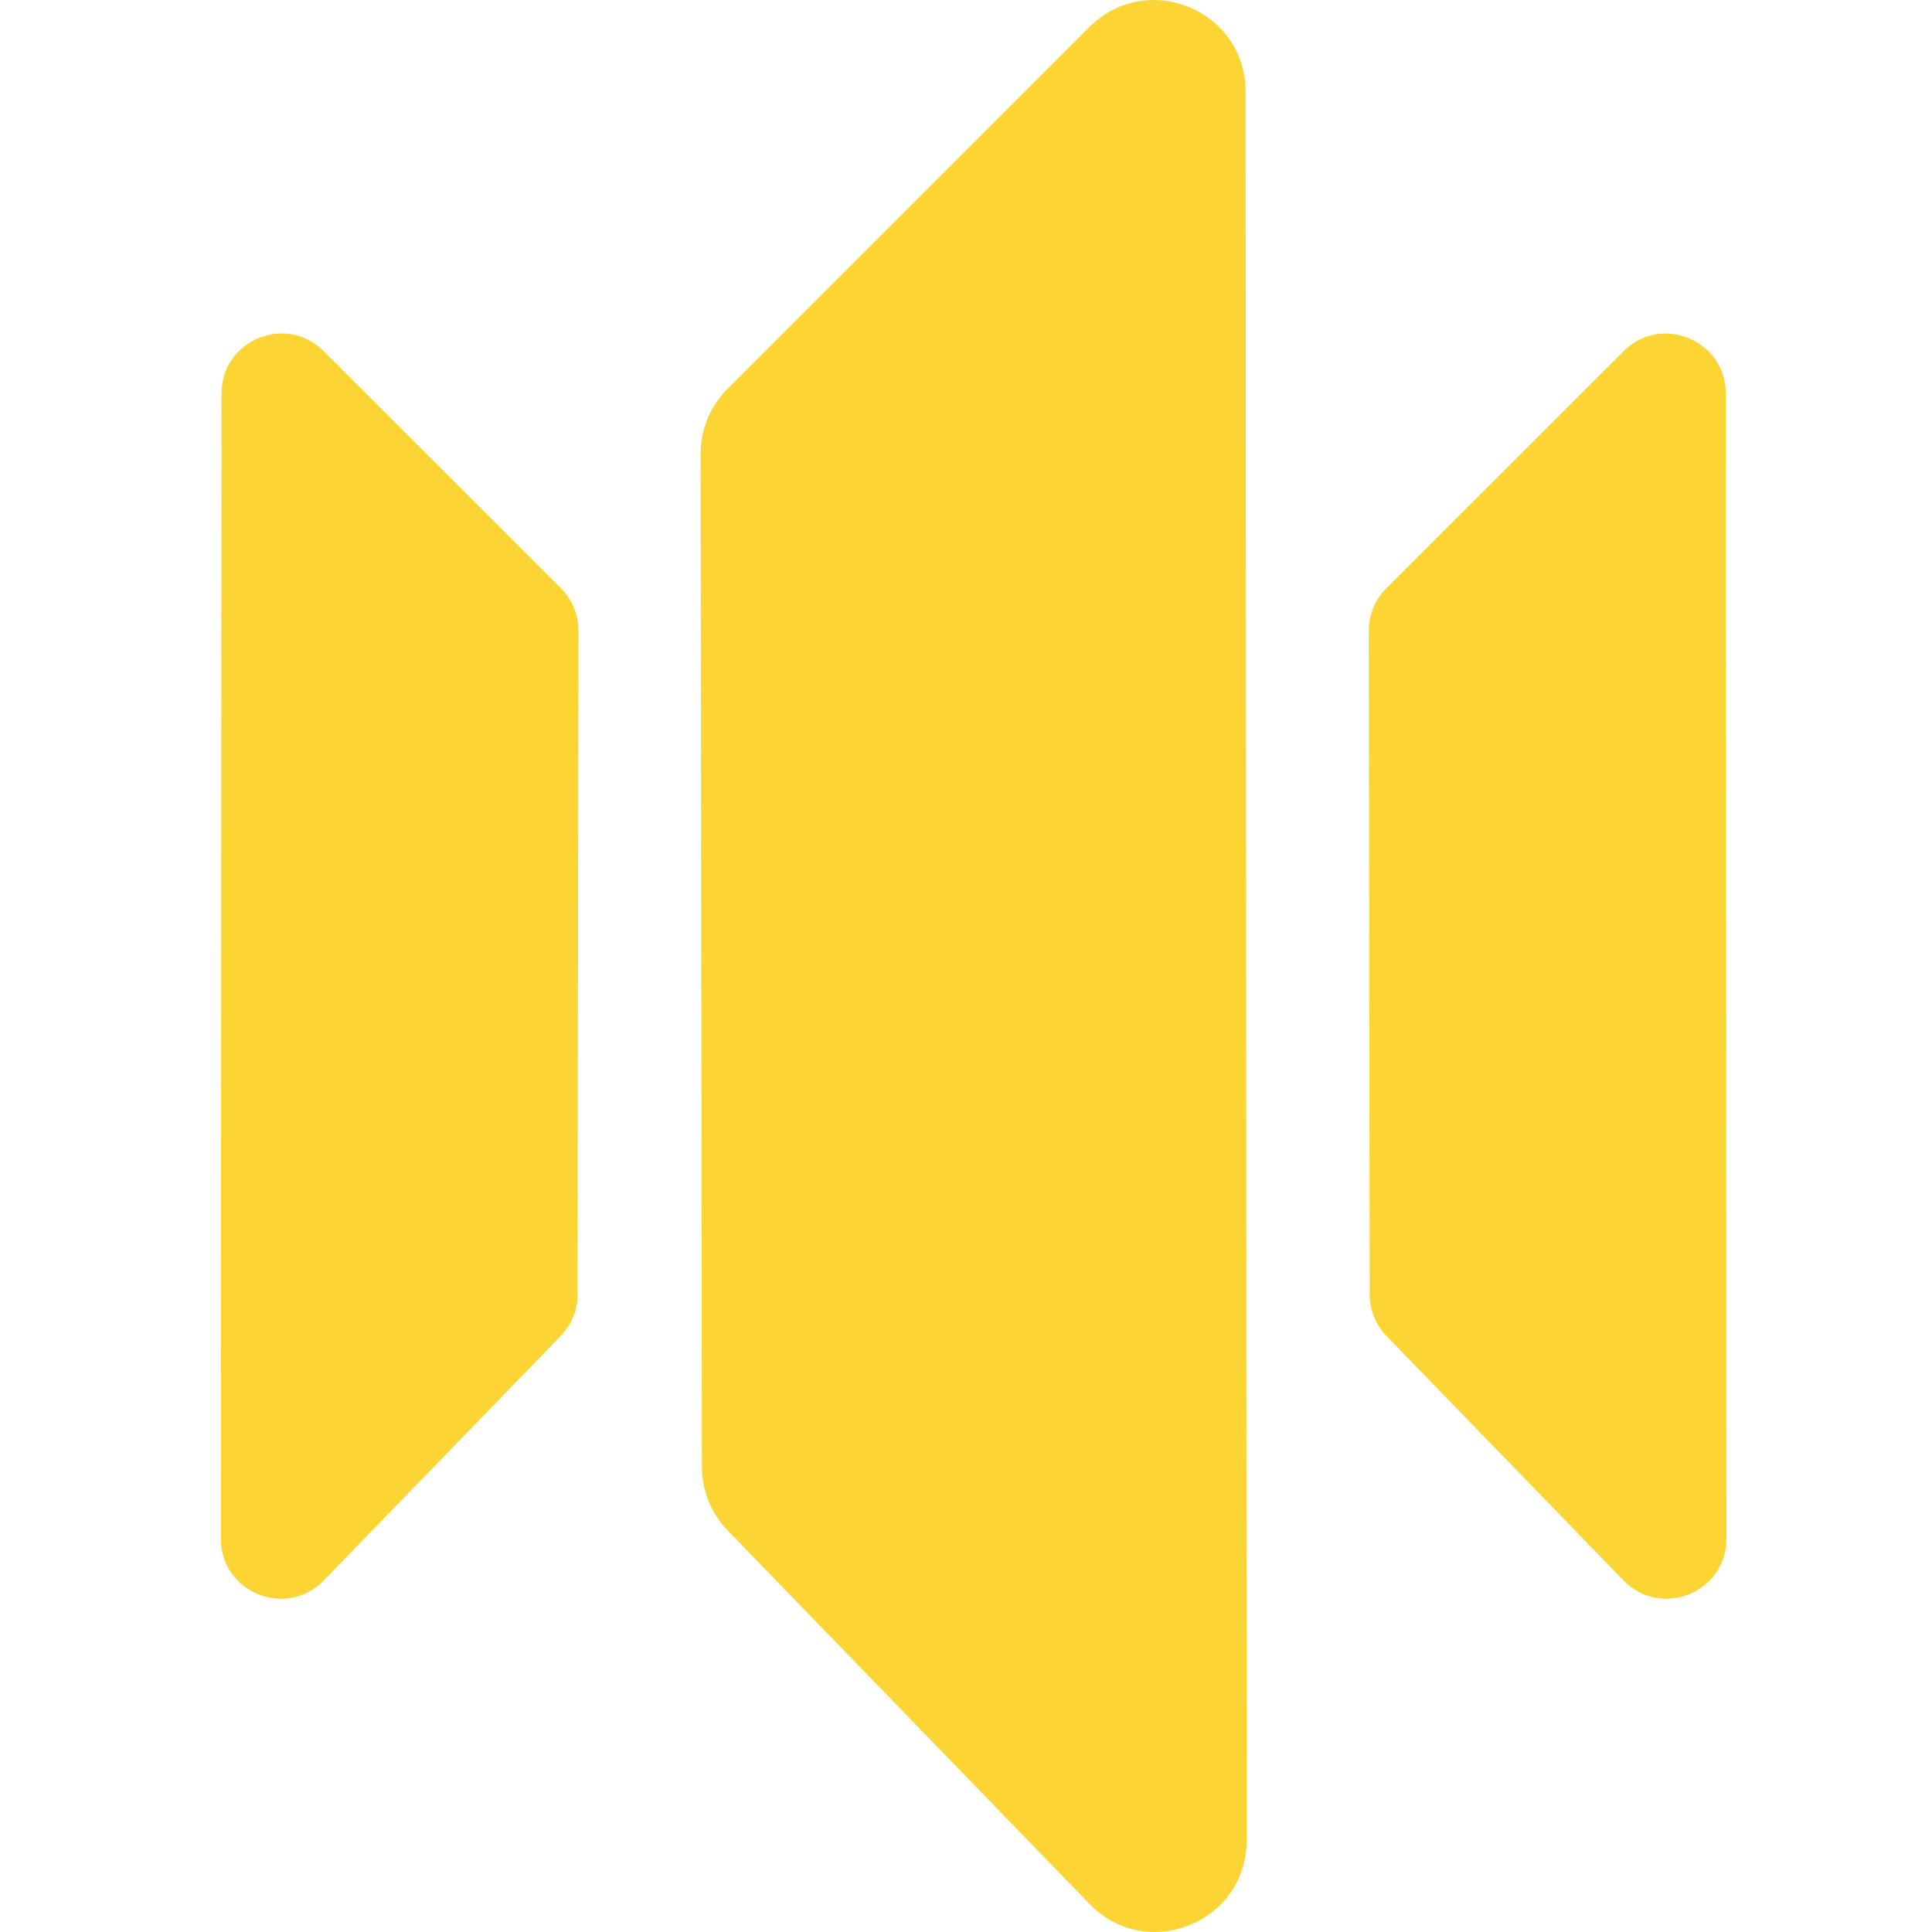
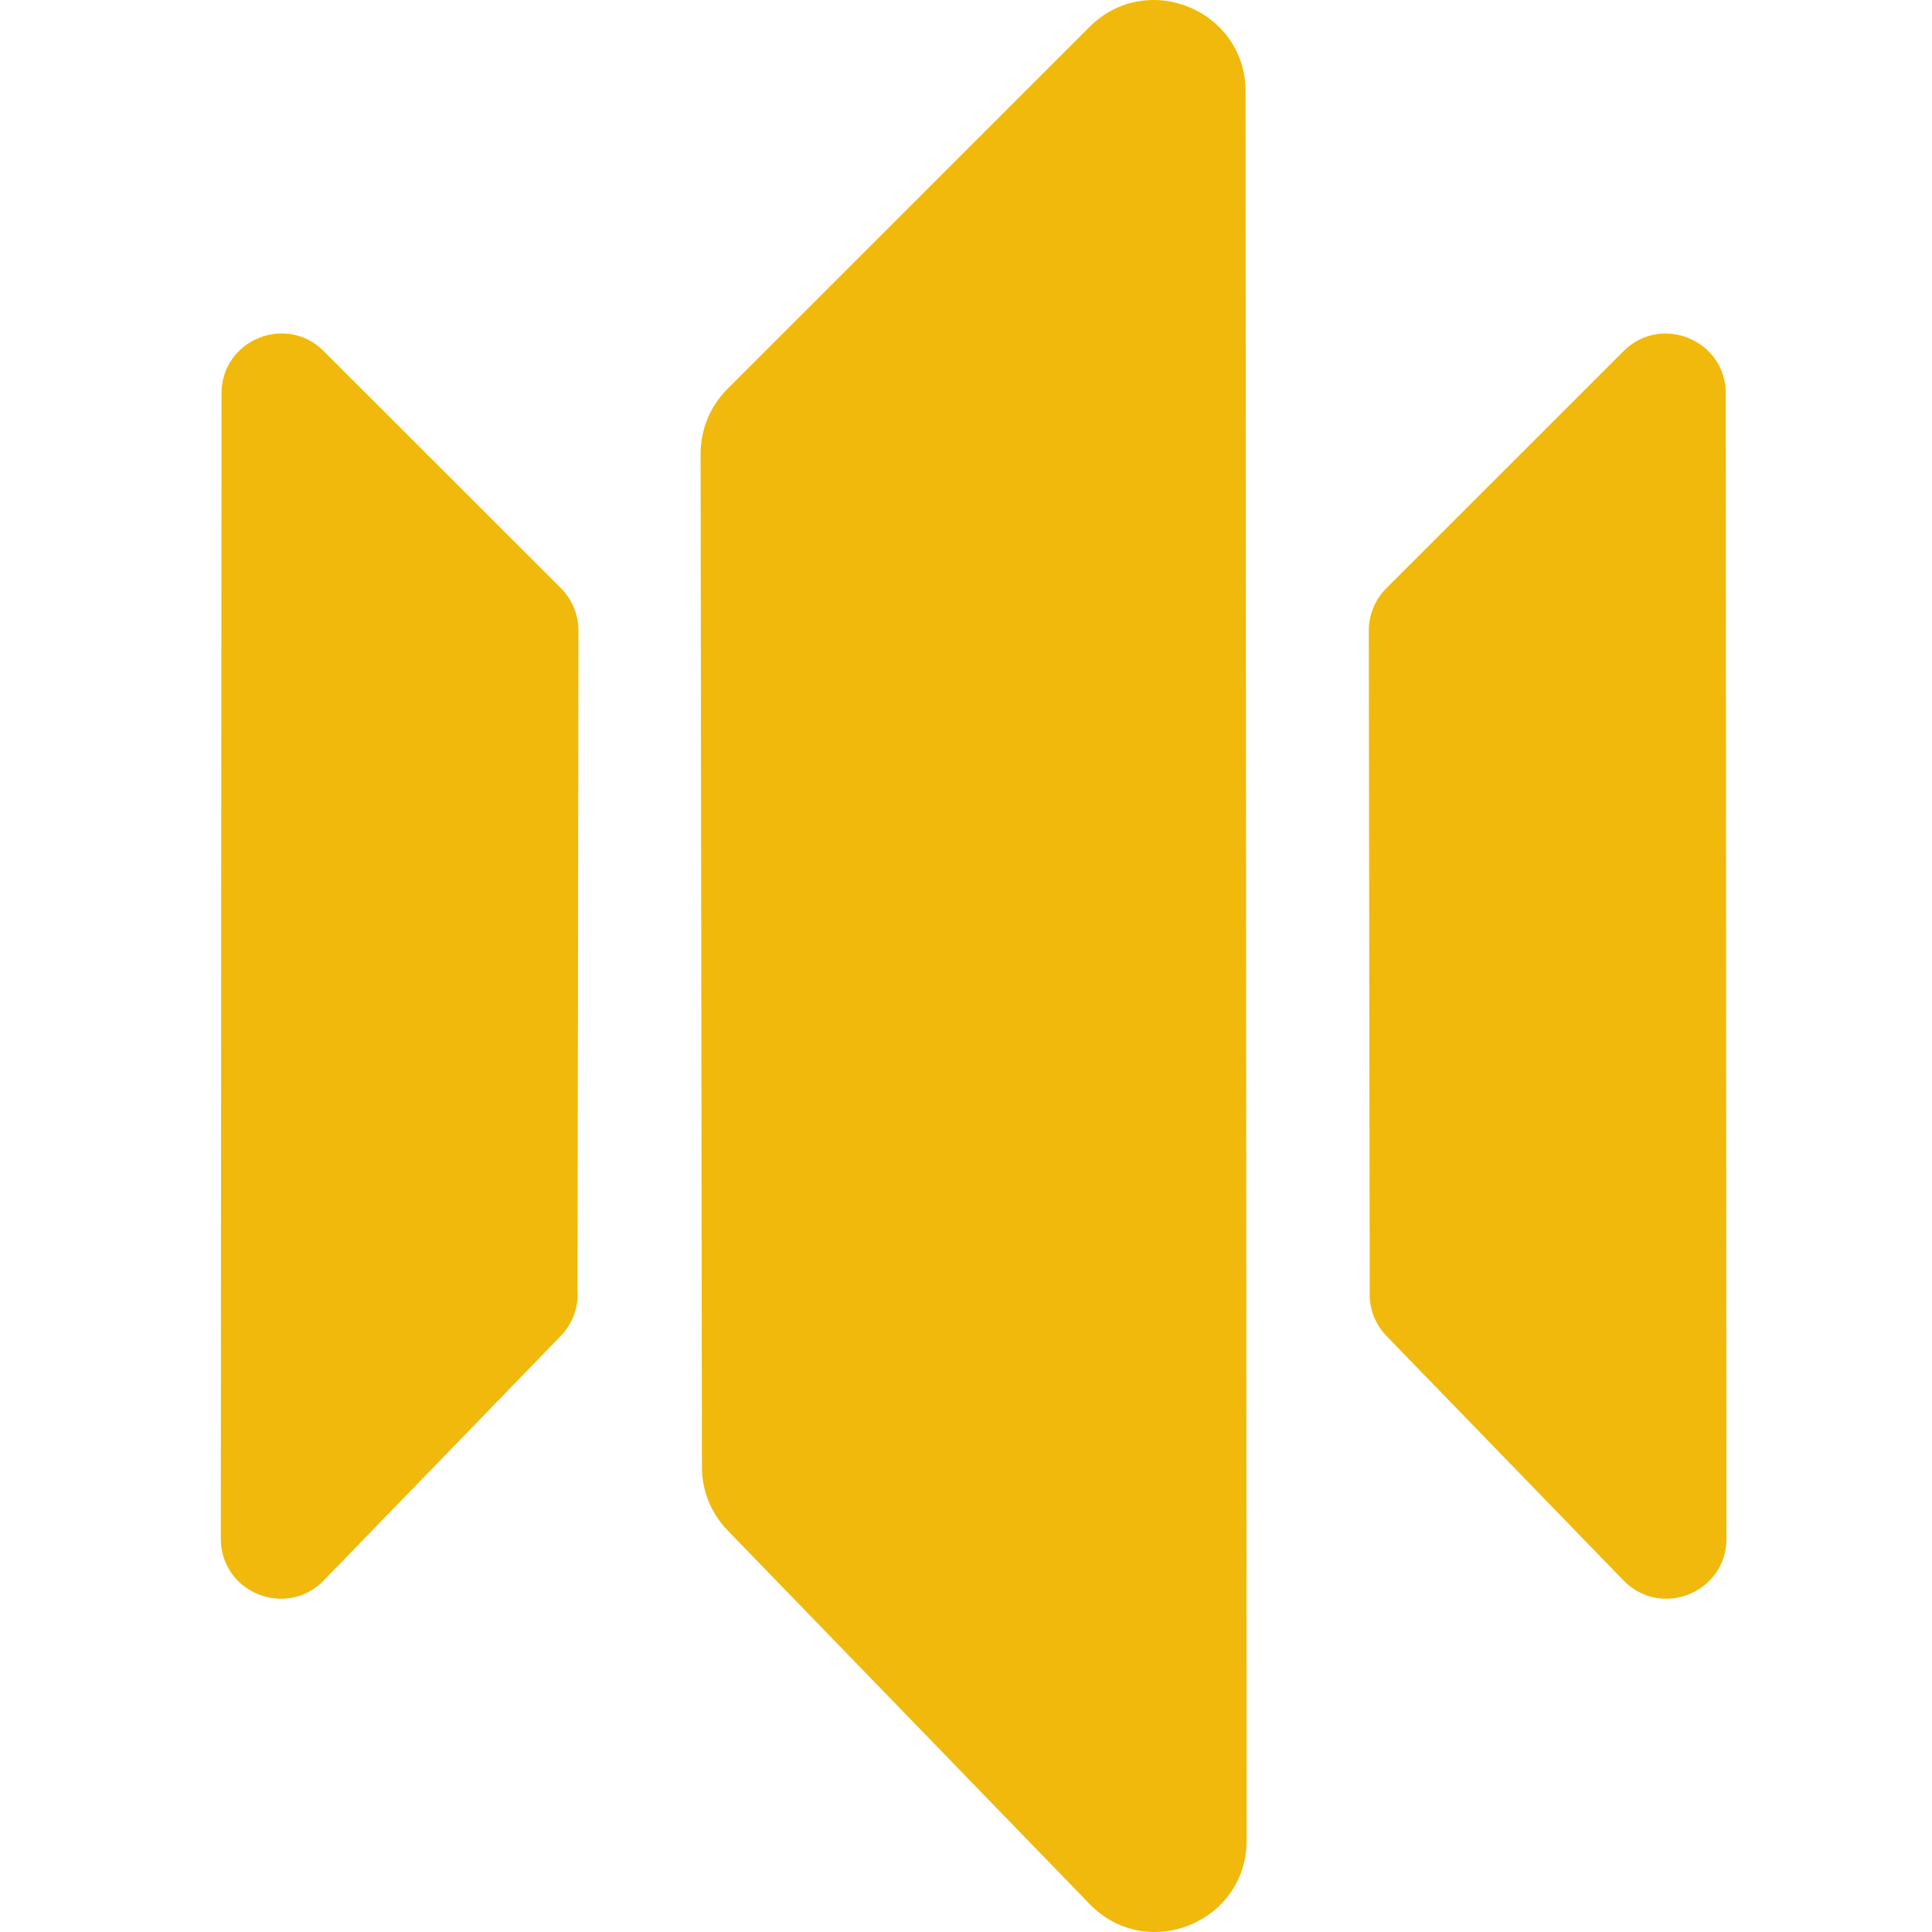
<svg xmlns="http://www.w3.org/2000/svg" width="35" height="35" viewBox="0 0 35 35" fill="none">
-   <path d="M12.716 26.578L12.692 8.22C12.692 7.78 12.866 7.358 13.178 7.046L19.738 0.488C20.78 -0.554 22.565 0.183 22.565 1.658L22.584 33.339C22.584 34.829 20.774 35.562 19.738 34.492L13.182 27.726C12.883 27.417 12.716 27.006 12.716 26.576V26.578Z" fill="#FCD535" />
-   <path d="M24.814 23.445L24.805 17.576L24.797 11.425C24.797 11.137 24.911 10.859 25.115 10.656L29.411 6.362C30.094 5.679 31.264 6.162 31.264 7.129L31.276 27.875C31.276 28.85 30.091 29.331 29.411 28.631L25.117 24.202C24.922 24 24.812 23.729 24.812 23.447L24.814 23.445Z" fill="#FCD535" />
-   <path d="M10.462 23.445L10.471 17.576L10.479 11.425C10.479 11.137 10.365 10.859 10.162 10.656L5.865 6.362C5.183 5.677 4.013 6.16 4.013 7.127L4 27.875C4 28.85 5.185 29.331 5.865 28.631L10.159 24.202C10.354 24 10.465 23.729 10.465 23.447L10.462 23.445Z" fill="#FCD535" />
+   <path d="M12.716 26.578L12.692 8.22C12.692 7.78 12.866 7.358 13.178 7.046L19.738 0.488C20.78 -0.554 22.565 0.183 22.565 1.658L22.584 33.339C22.584 34.829 20.774 35.562 19.738 34.492L13.182 27.726C12.883 27.417 12.716 27.006 12.716 26.576V26.578Z" fill="#F0B90B" />
+   <path d="M24.814 23.445L24.805 17.576L24.797 11.425C24.797 11.137 24.911 10.859 25.115 10.656L29.411 6.362C30.094 5.679 31.264 6.162 31.264 7.129L31.276 27.875C31.276 28.85 30.091 29.331 29.411 28.631L25.117 24.202C24.922 24 24.812 23.729 24.812 23.447L24.814 23.445Z" fill="#F0B90B" />
+   <path d="M10.462 23.445L10.471 17.576L10.479 11.425C10.479 11.137 10.365 10.859 10.162 10.656L5.865 6.362C5.183 5.677 4.013 6.16 4.013 7.127L4 27.875C4 28.85 5.185 29.331 5.865 28.631L10.159 24.202C10.354 24 10.465 23.729 10.465 23.447L10.462 23.445Z" fill="#F0B90B" />
</svg>
